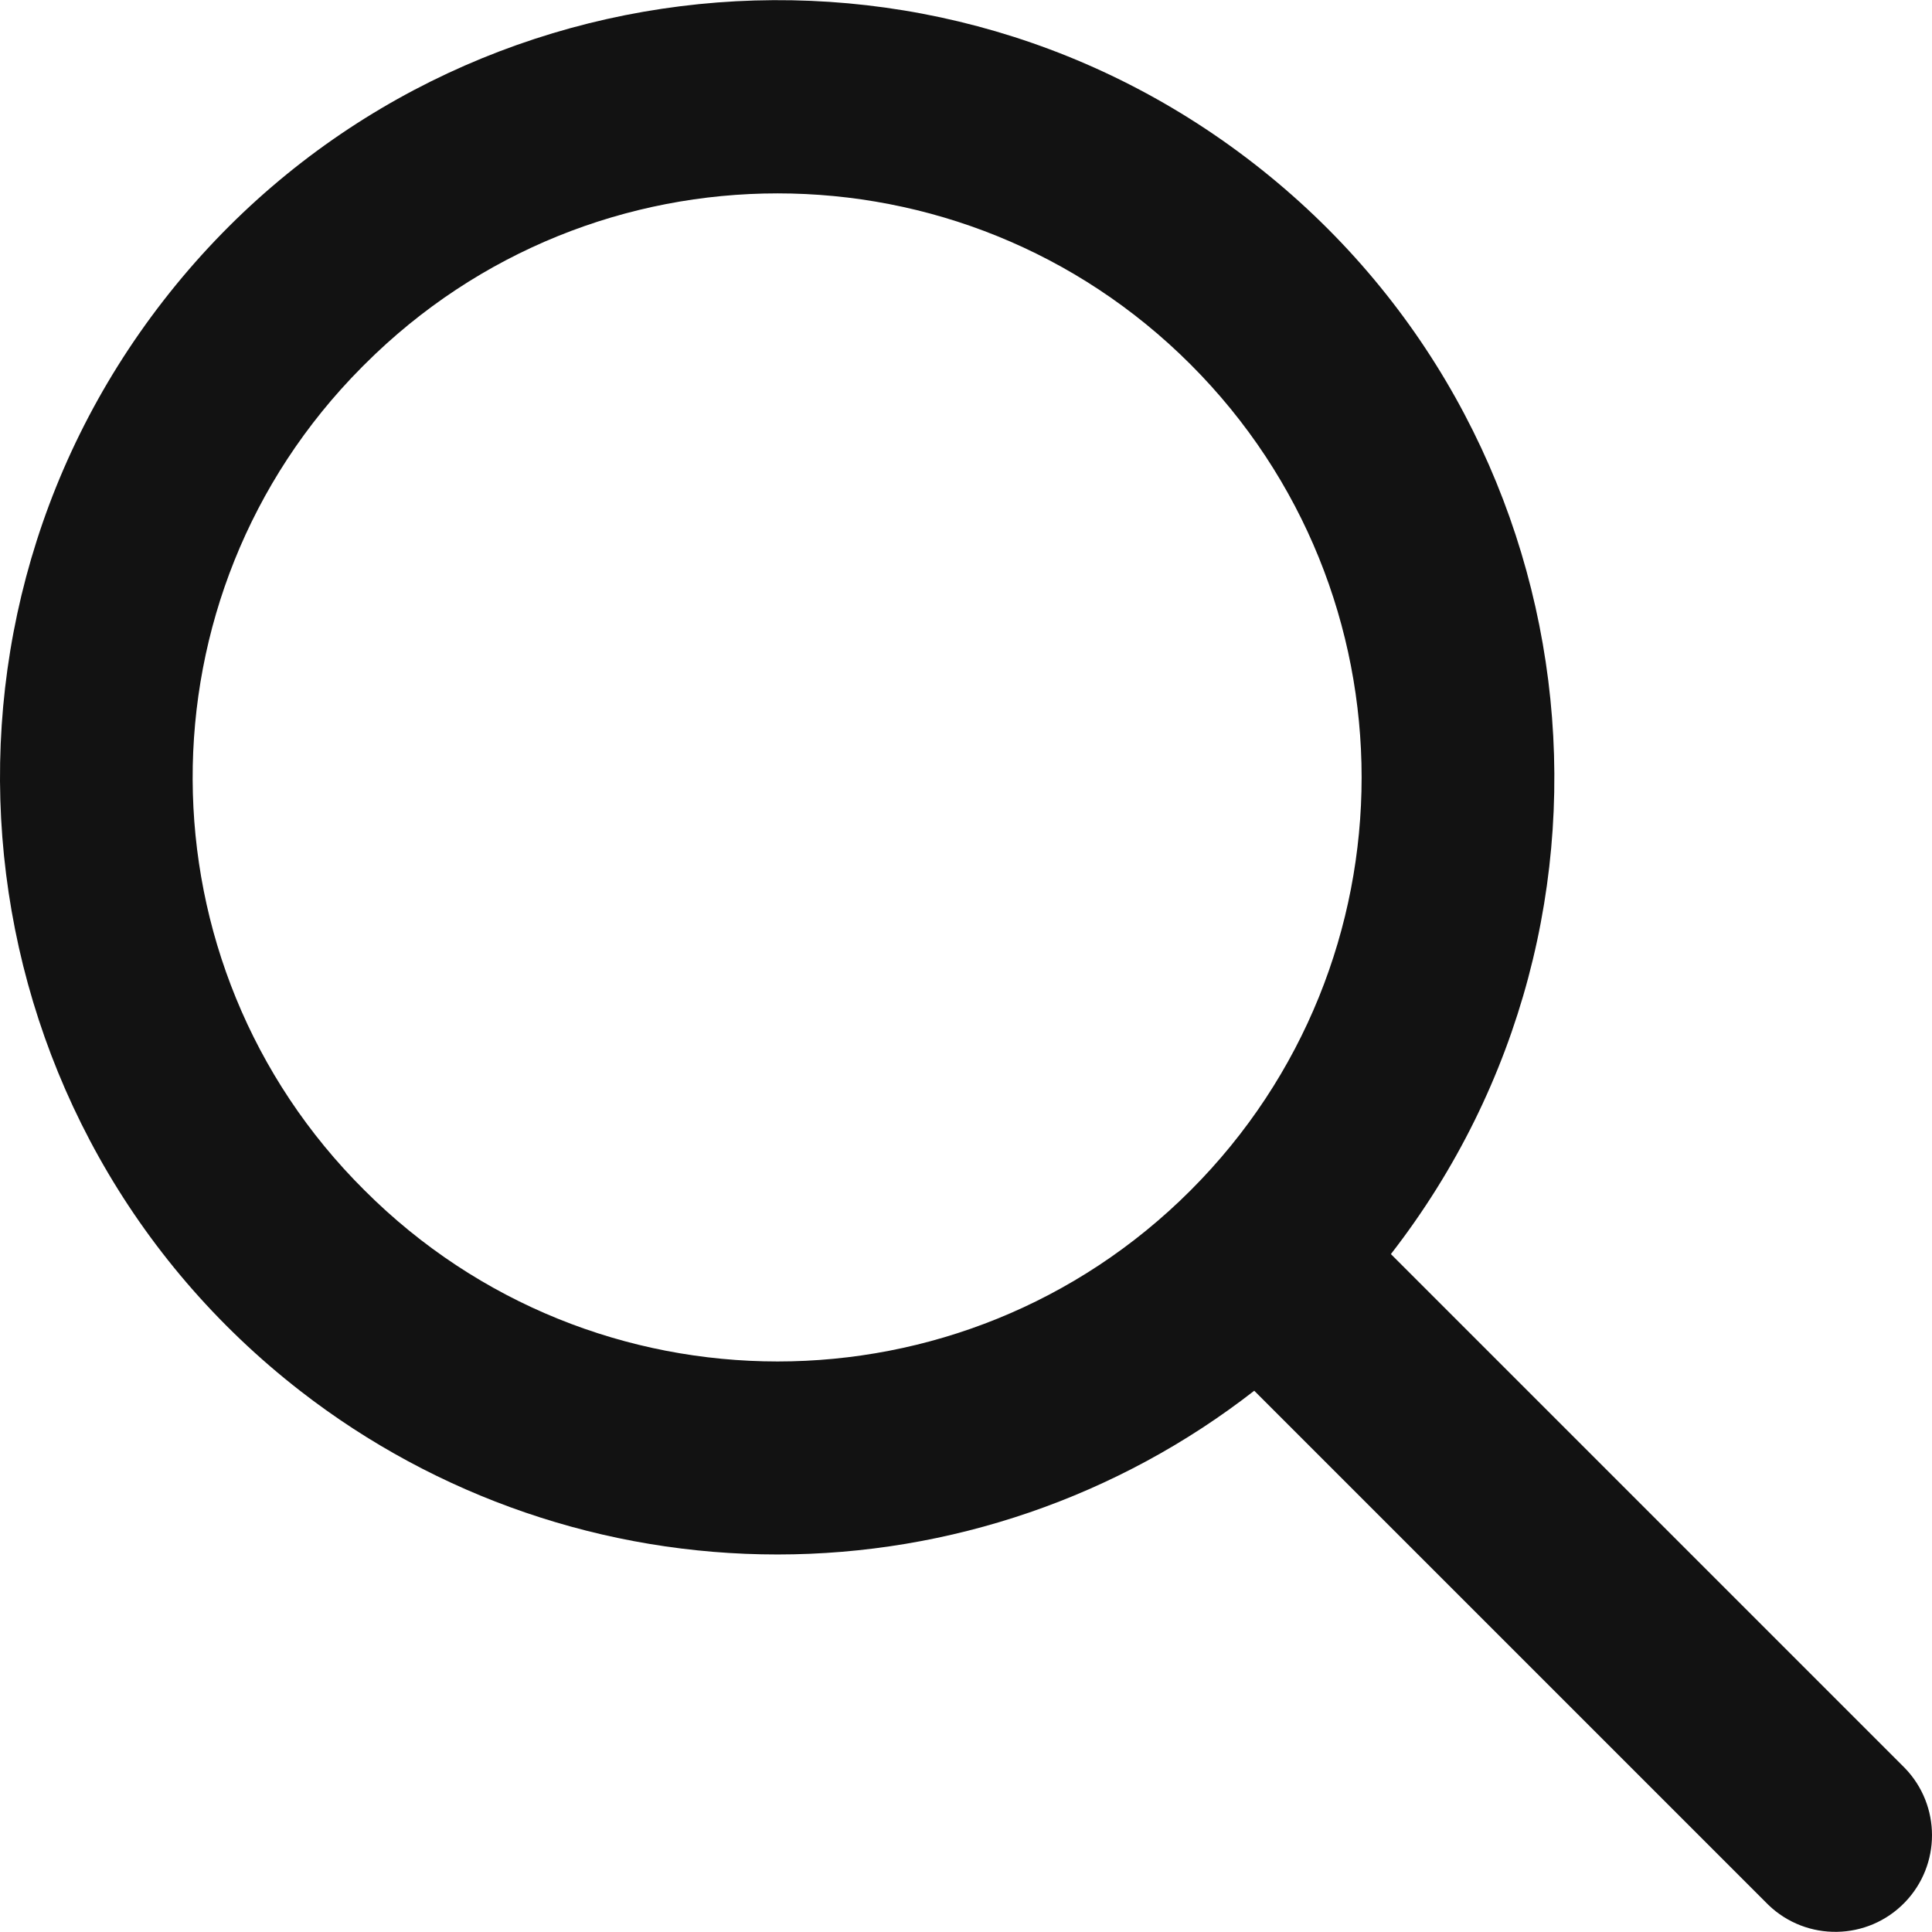
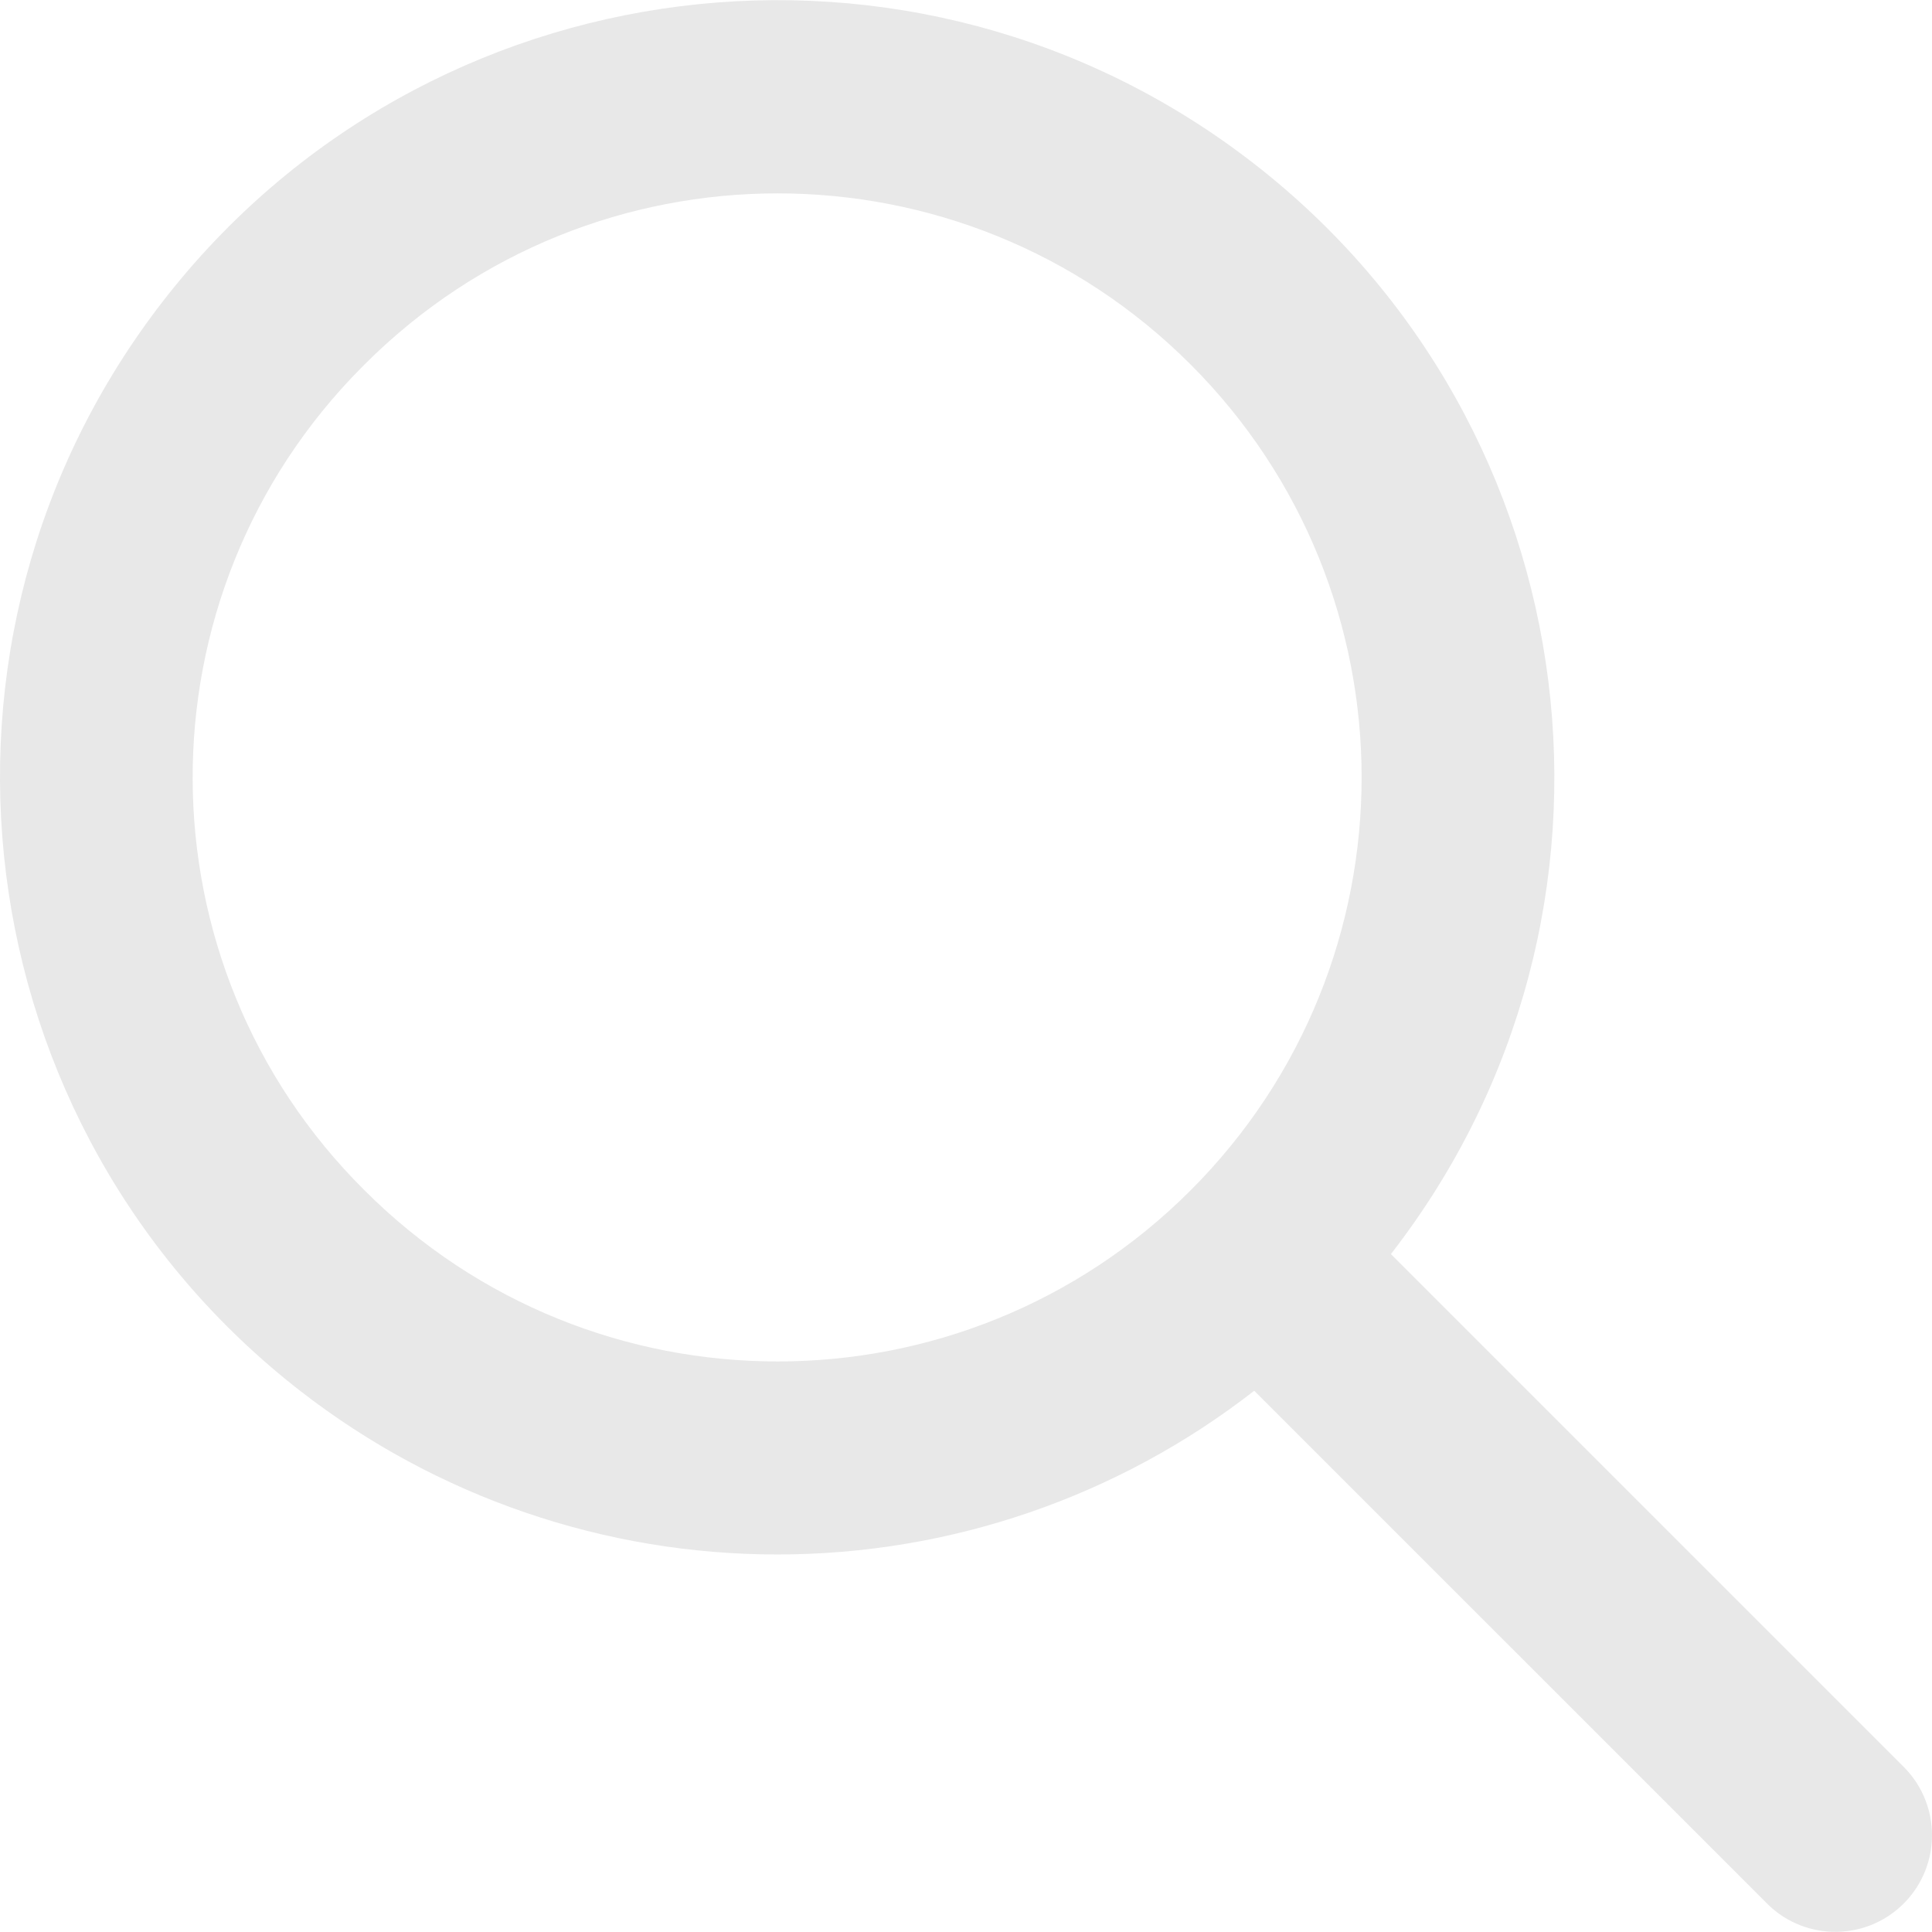
<svg xmlns="http://www.w3.org/2000/svg" id="Capa_1" enable-background="new 0 0 461.516 461.516" height="512" viewBox="0 0 461.516 461.516" width="512">
  <g>
-     <path fill="#121212" d="m185.746 371.332c41.251.001 81.322-13.762 113.866-39.11l122.778 122.778c9.172 8.858 23.787 8.604 32.645-.568 8.641-8.947 8.641-23.131 0-32.077l-122.778-122.778c62.899-80.968 48.252-197.595-32.716-260.494s-197.594-48.252-260.493 32.716-48.252 197.595 32.716 260.494c32.597 25.323 72.704 39.06 113.982 39.039zm-98.651-284.273c54.484-54.485 142.82-54.486 197.305-.002s54.486 142.82.002 197.305-142.82 54.486-197.305.002c-.001-.001-.001-.001-.002-.002-54.484-54.087-54.805-142.101-.718-196.585.239-.24.478-.479.718-.718z" />
+     <path fill="#e8e8e8" d="m185.746 371.332c41.251.001 81.322-13.762 113.866-39.11l122.778 122.778c9.172 8.858 23.787 8.604 32.645-.568 8.641-8.947 8.641-23.131 0-32.077l-122.778-122.778c62.899-80.968 48.252-197.595-32.716-260.494s-197.594-48.252-260.493 32.716-48.252 197.595 32.716 260.494c32.597 25.323 72.704 39.06 113.982 39.039zm-98.651-284.273c54.484-54.485 142.82-54.486 197.305-.002s54.486 142.82.002 197.305-142.82 54.486-197.305.002c-.001-.001-.001-.001-.002-.002-54.484-54.087-54.805-142.101-.718-196.585.239-.24.478-.479.718-.718z" />
  </g>
</svg>
